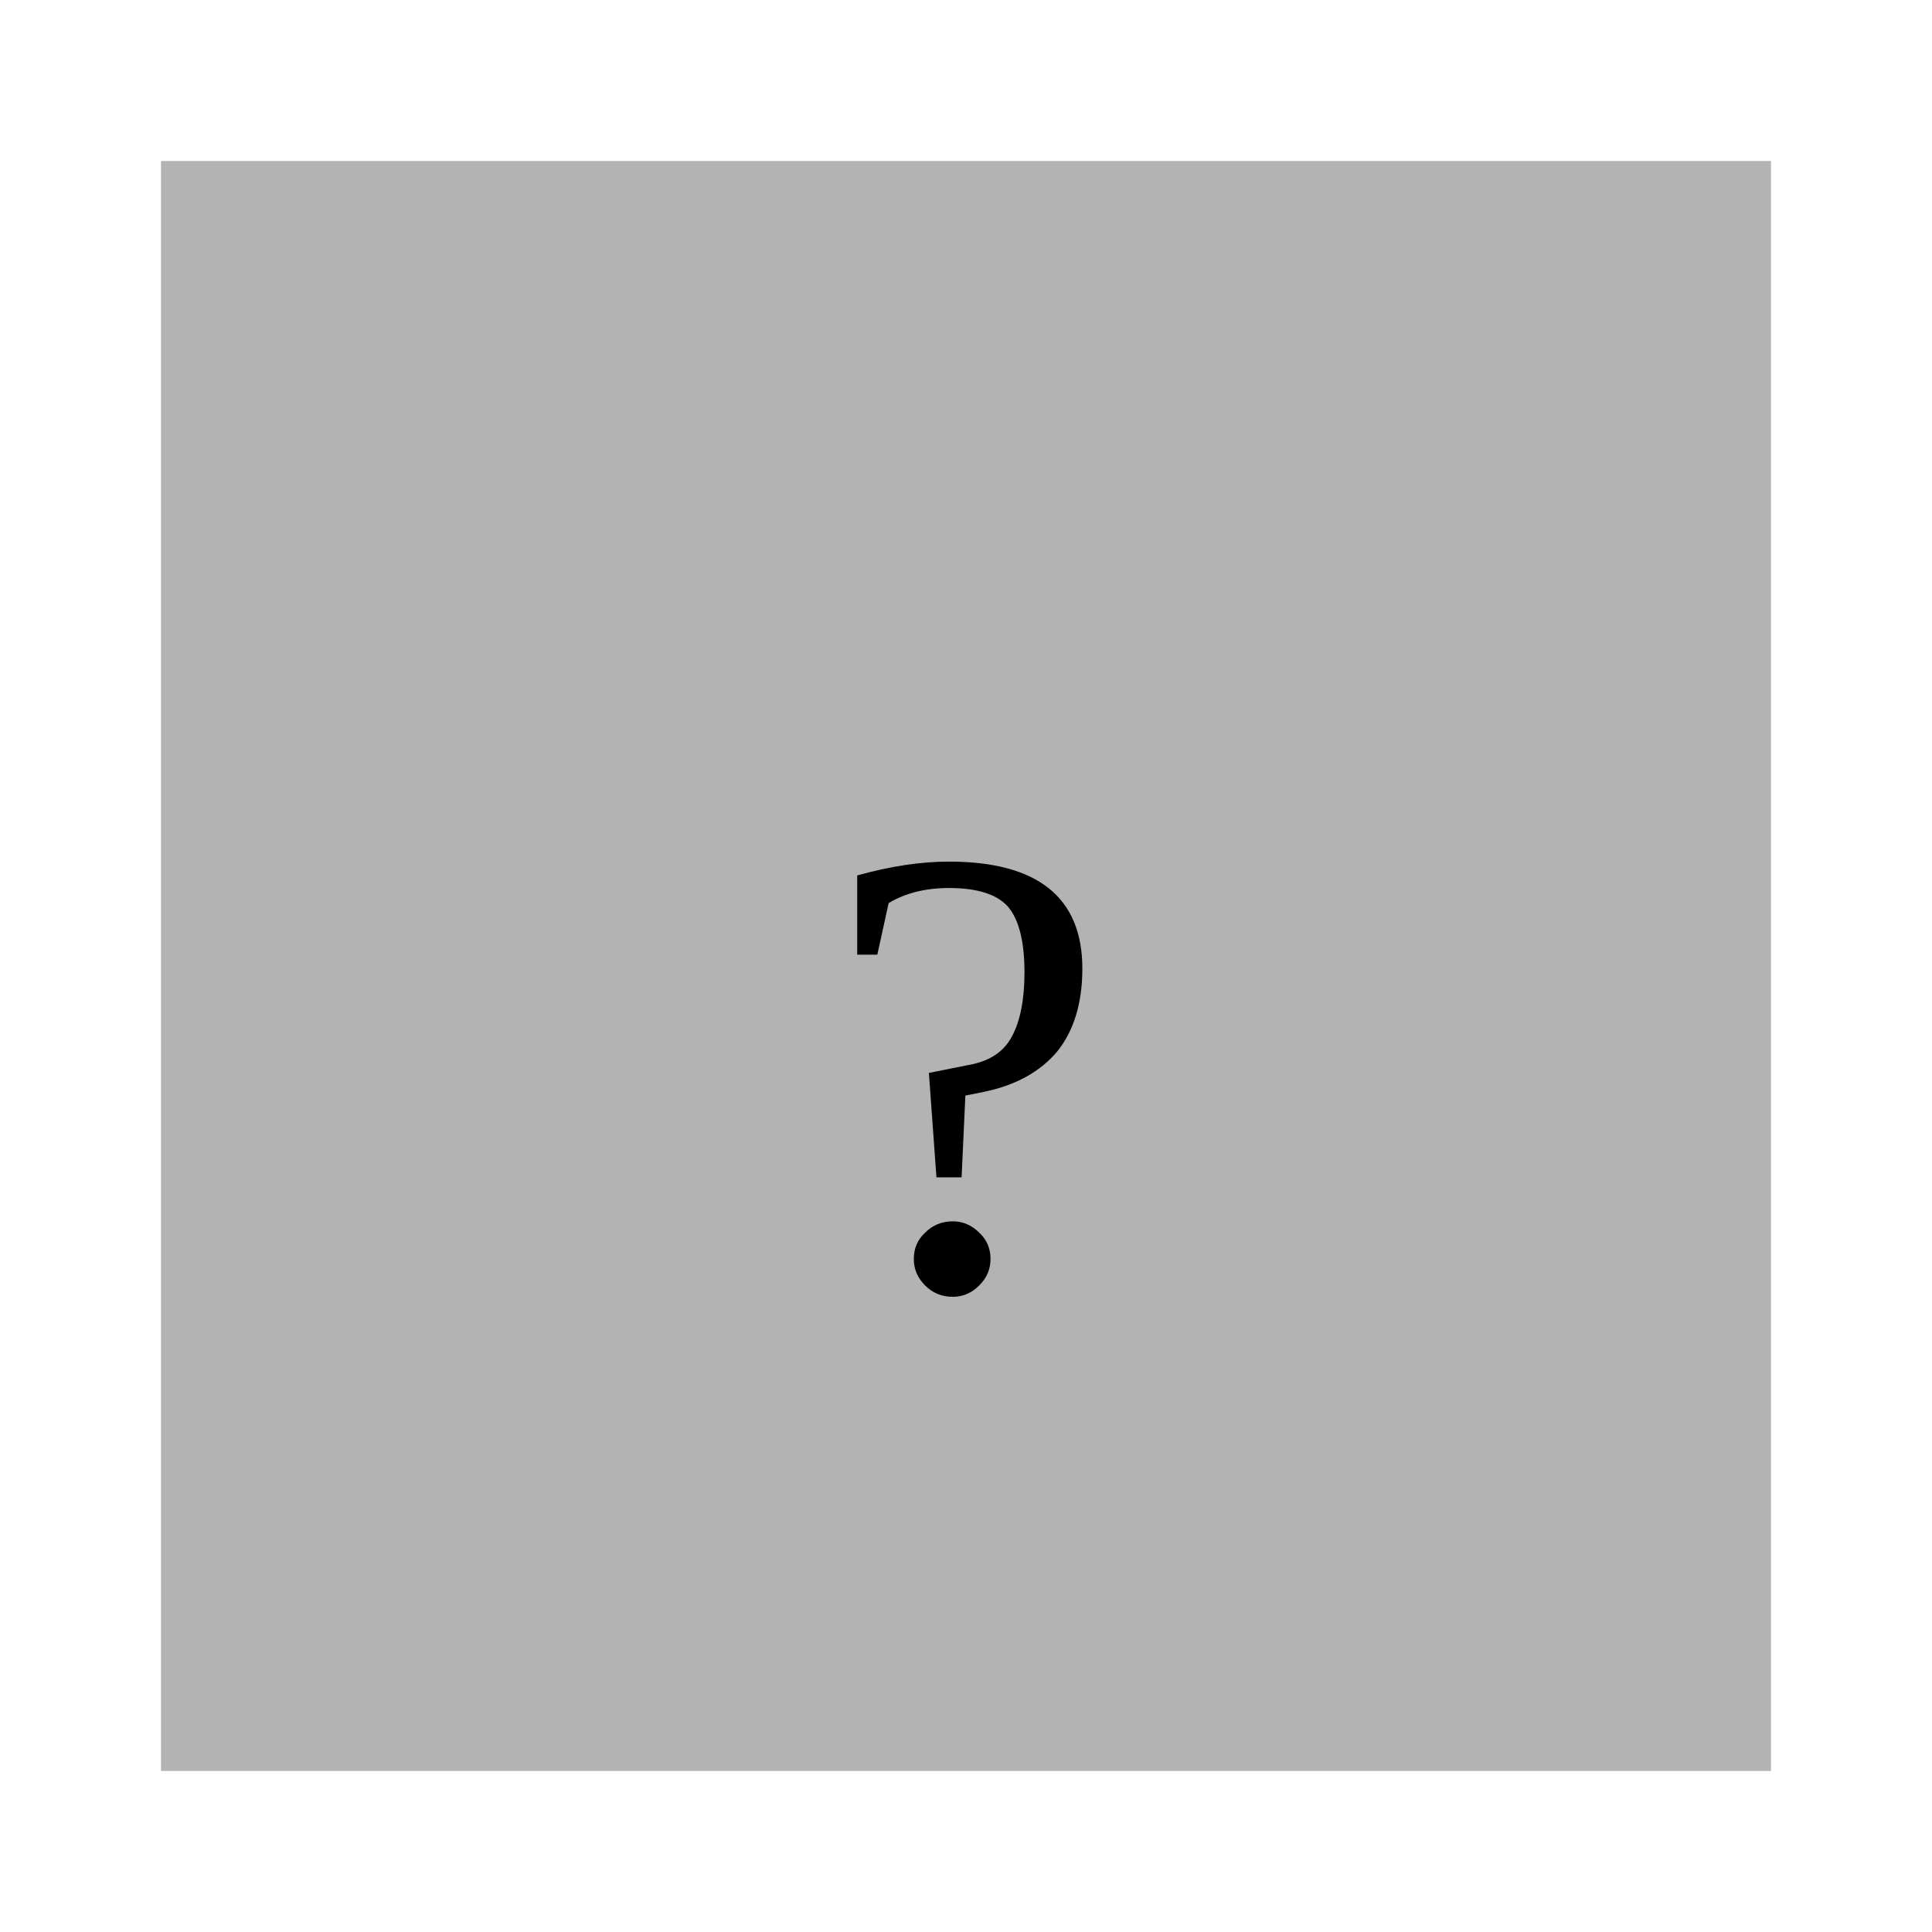
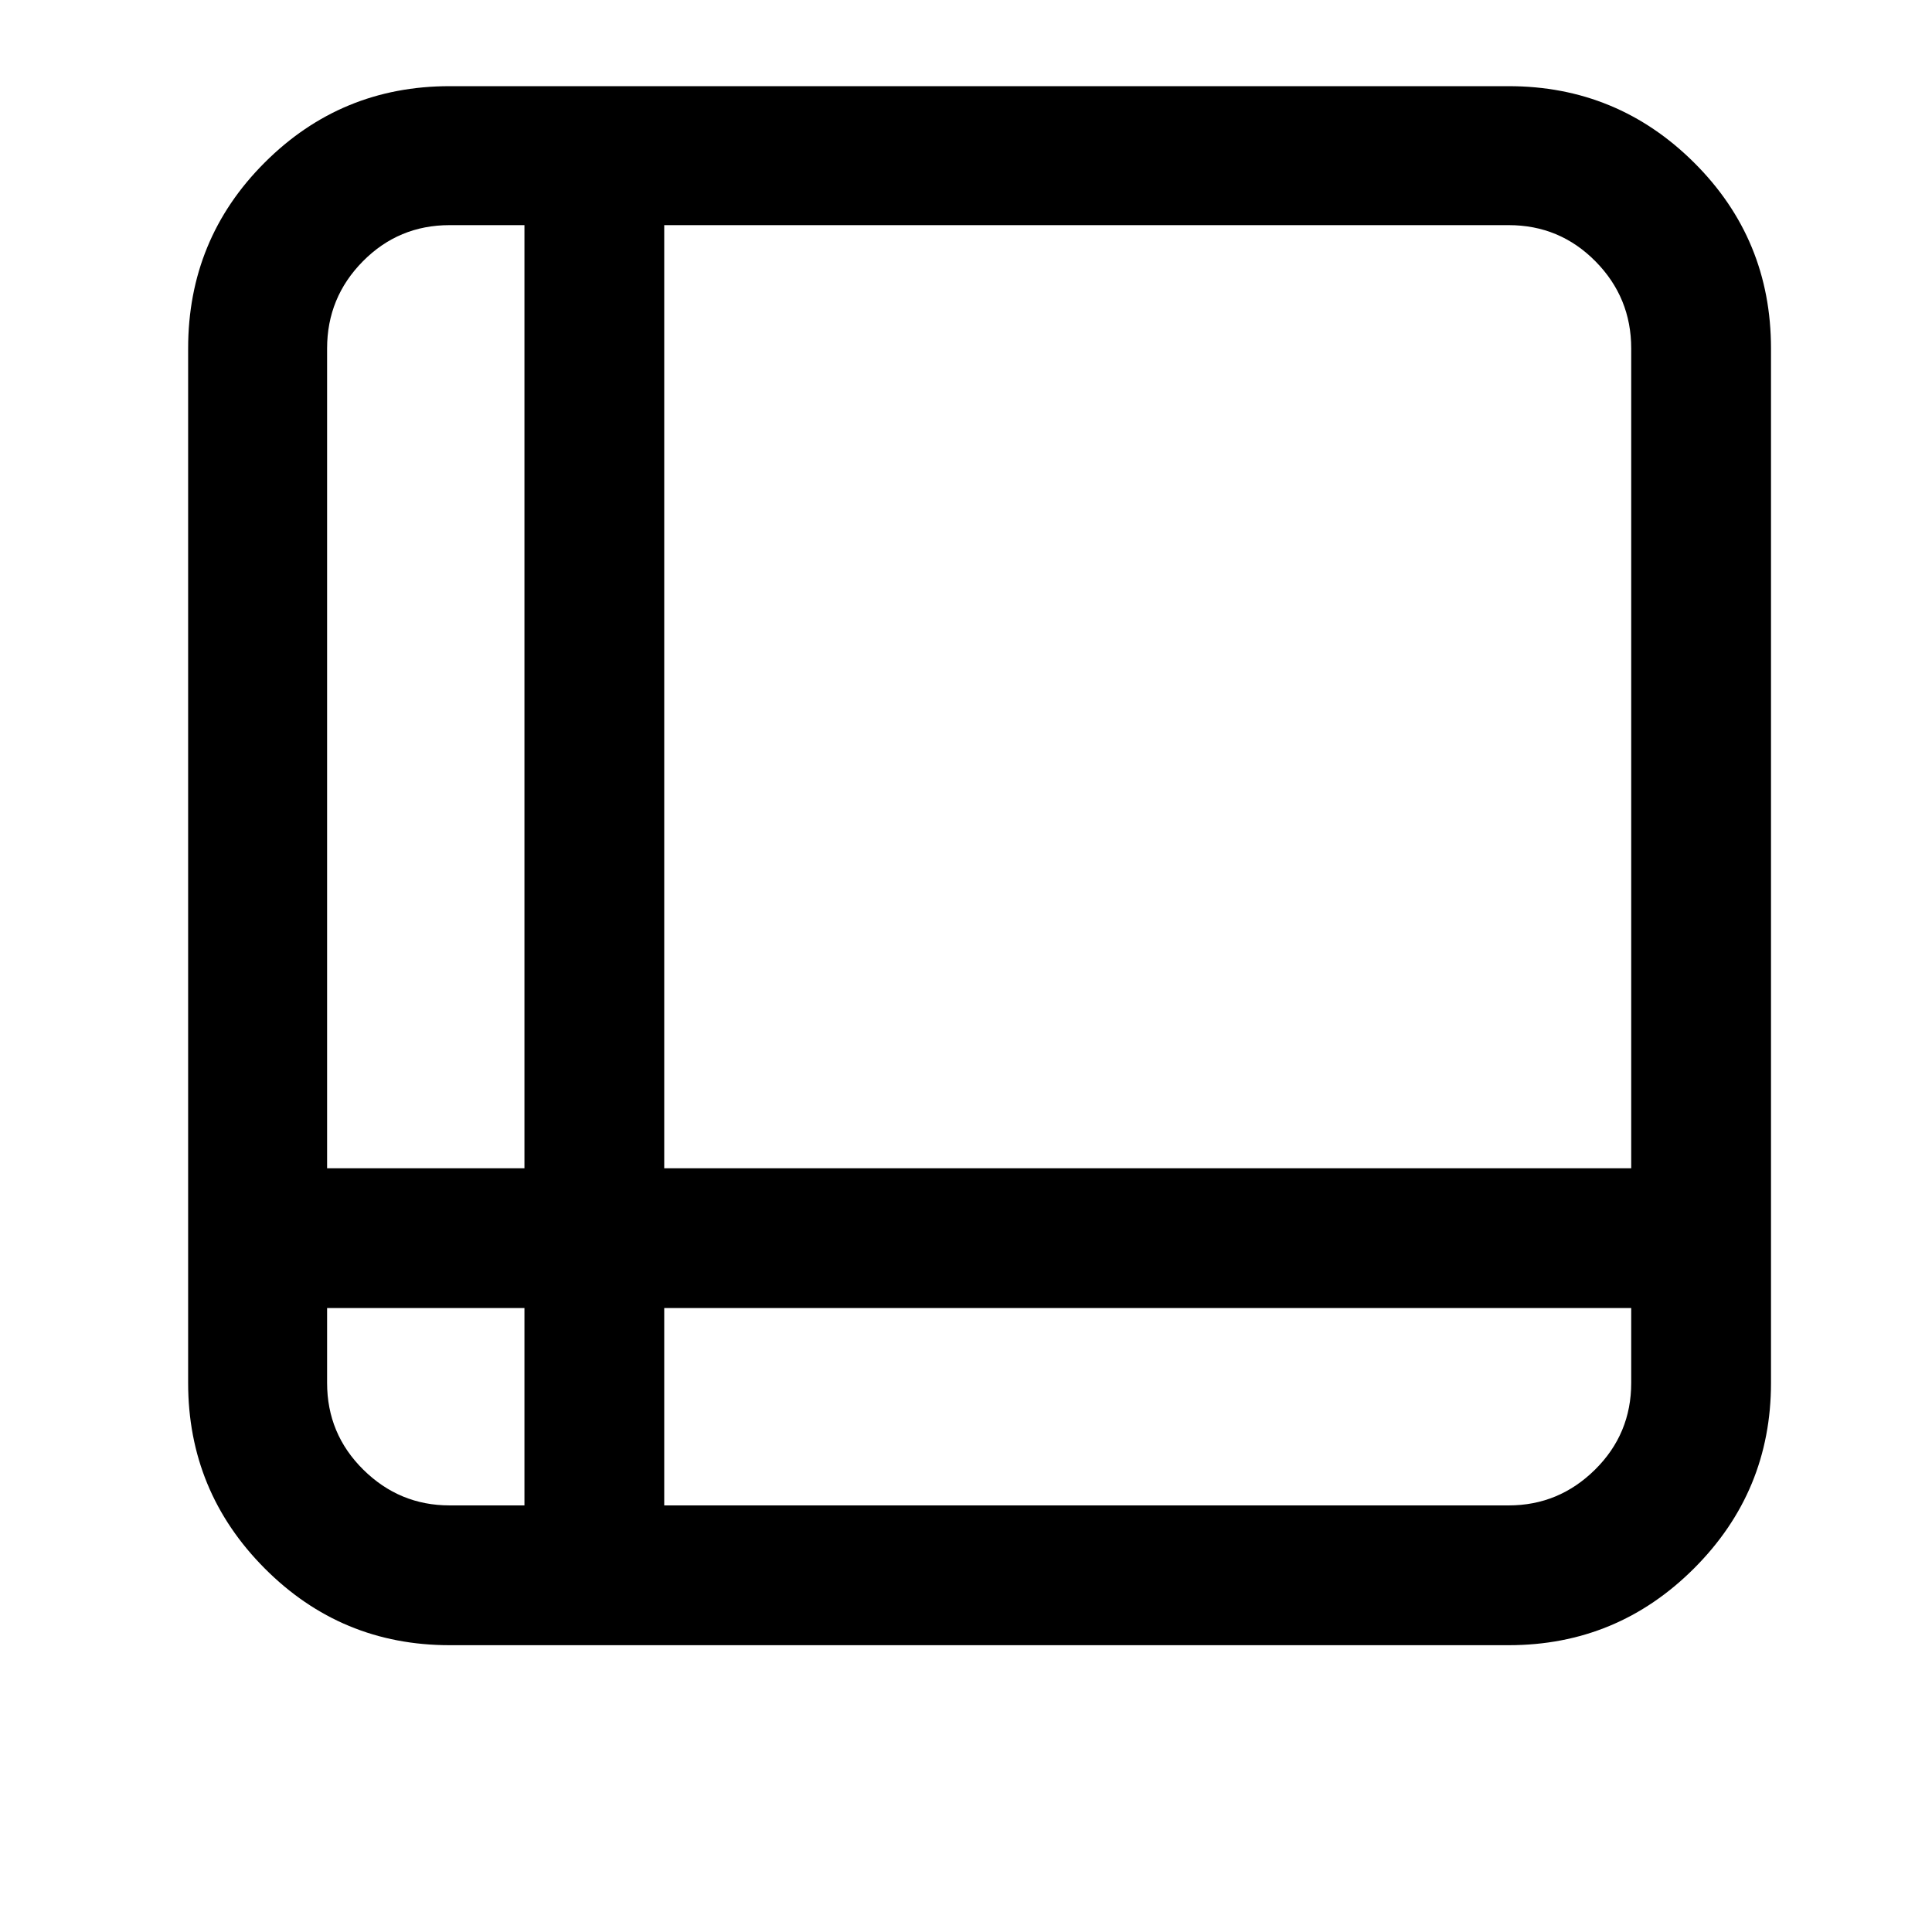
<svg xmlns="http://www.w3.org/2000/svg" width="24" height="24" viewBox="0 0 24 24">
-   <rect x="2" y="2" width="20" height="20" fill="currentColor" opacity="0.3" />
-   <text x="12" y="16" text-anchor="middle" fill="currentColor" font-size="8">?</text>
+   <g transform="scale(0.0102145) translate(169.8, 171.8)">
+     <path d="M1665 1829Q1797 1829 1890.5 1735.5Q1984 1642 1984 1510V252Q1984 119 1890.5 26.0Q1797 -67 1665 -67H377Q245 -67 152.0 26.0Q59 119 59 252V1510Q59 1642 152.0 1735.5Q245 1829 377 1829ZM228 252Q228 190 271.5 146.0Q315 102 377 102H468V1249H228ZM638 102H1665Q1727 102 1770.5 146.0Q1814 190 1814 252V1249H638ZM377 1659Q316 1659 272.0 1615.5Q228 1572 228 1510V1419H468V1659ZM638 1419H1814V1510Q1814 1572 1770.0 1615.5Q1726 1659 1665 1659H638Z" fill="currentColor" />
+   </g>
</svg>
